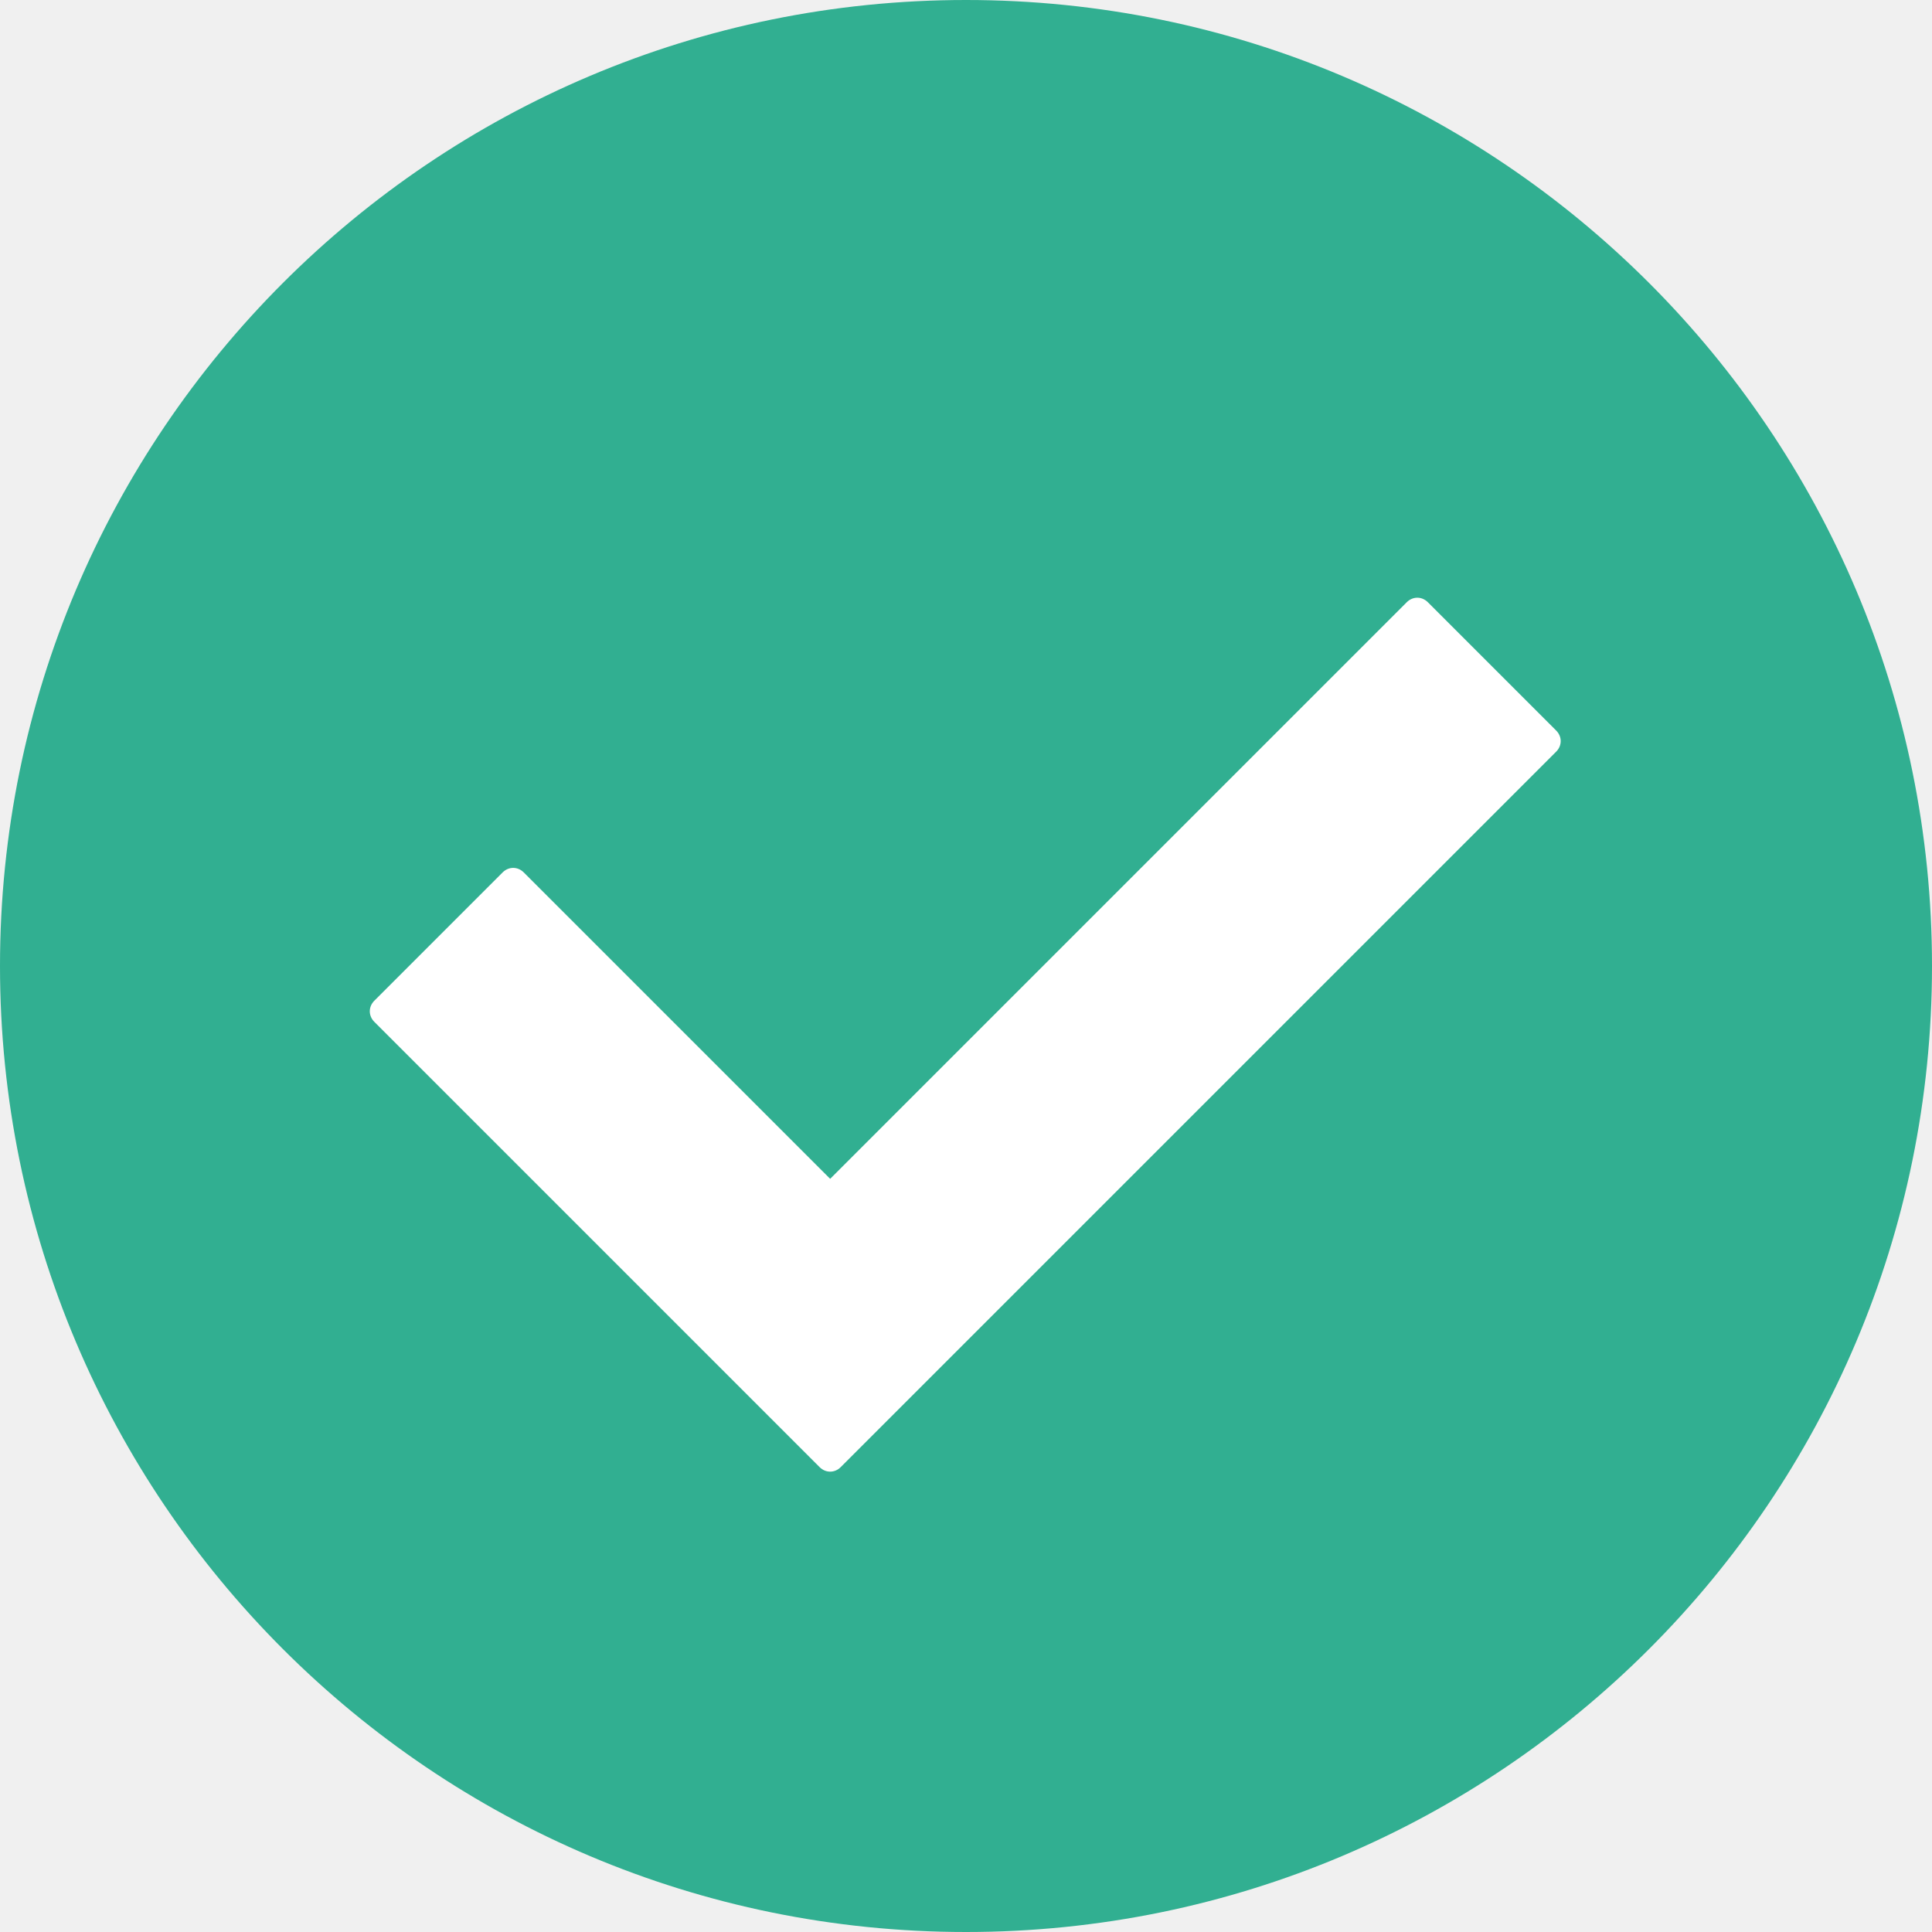
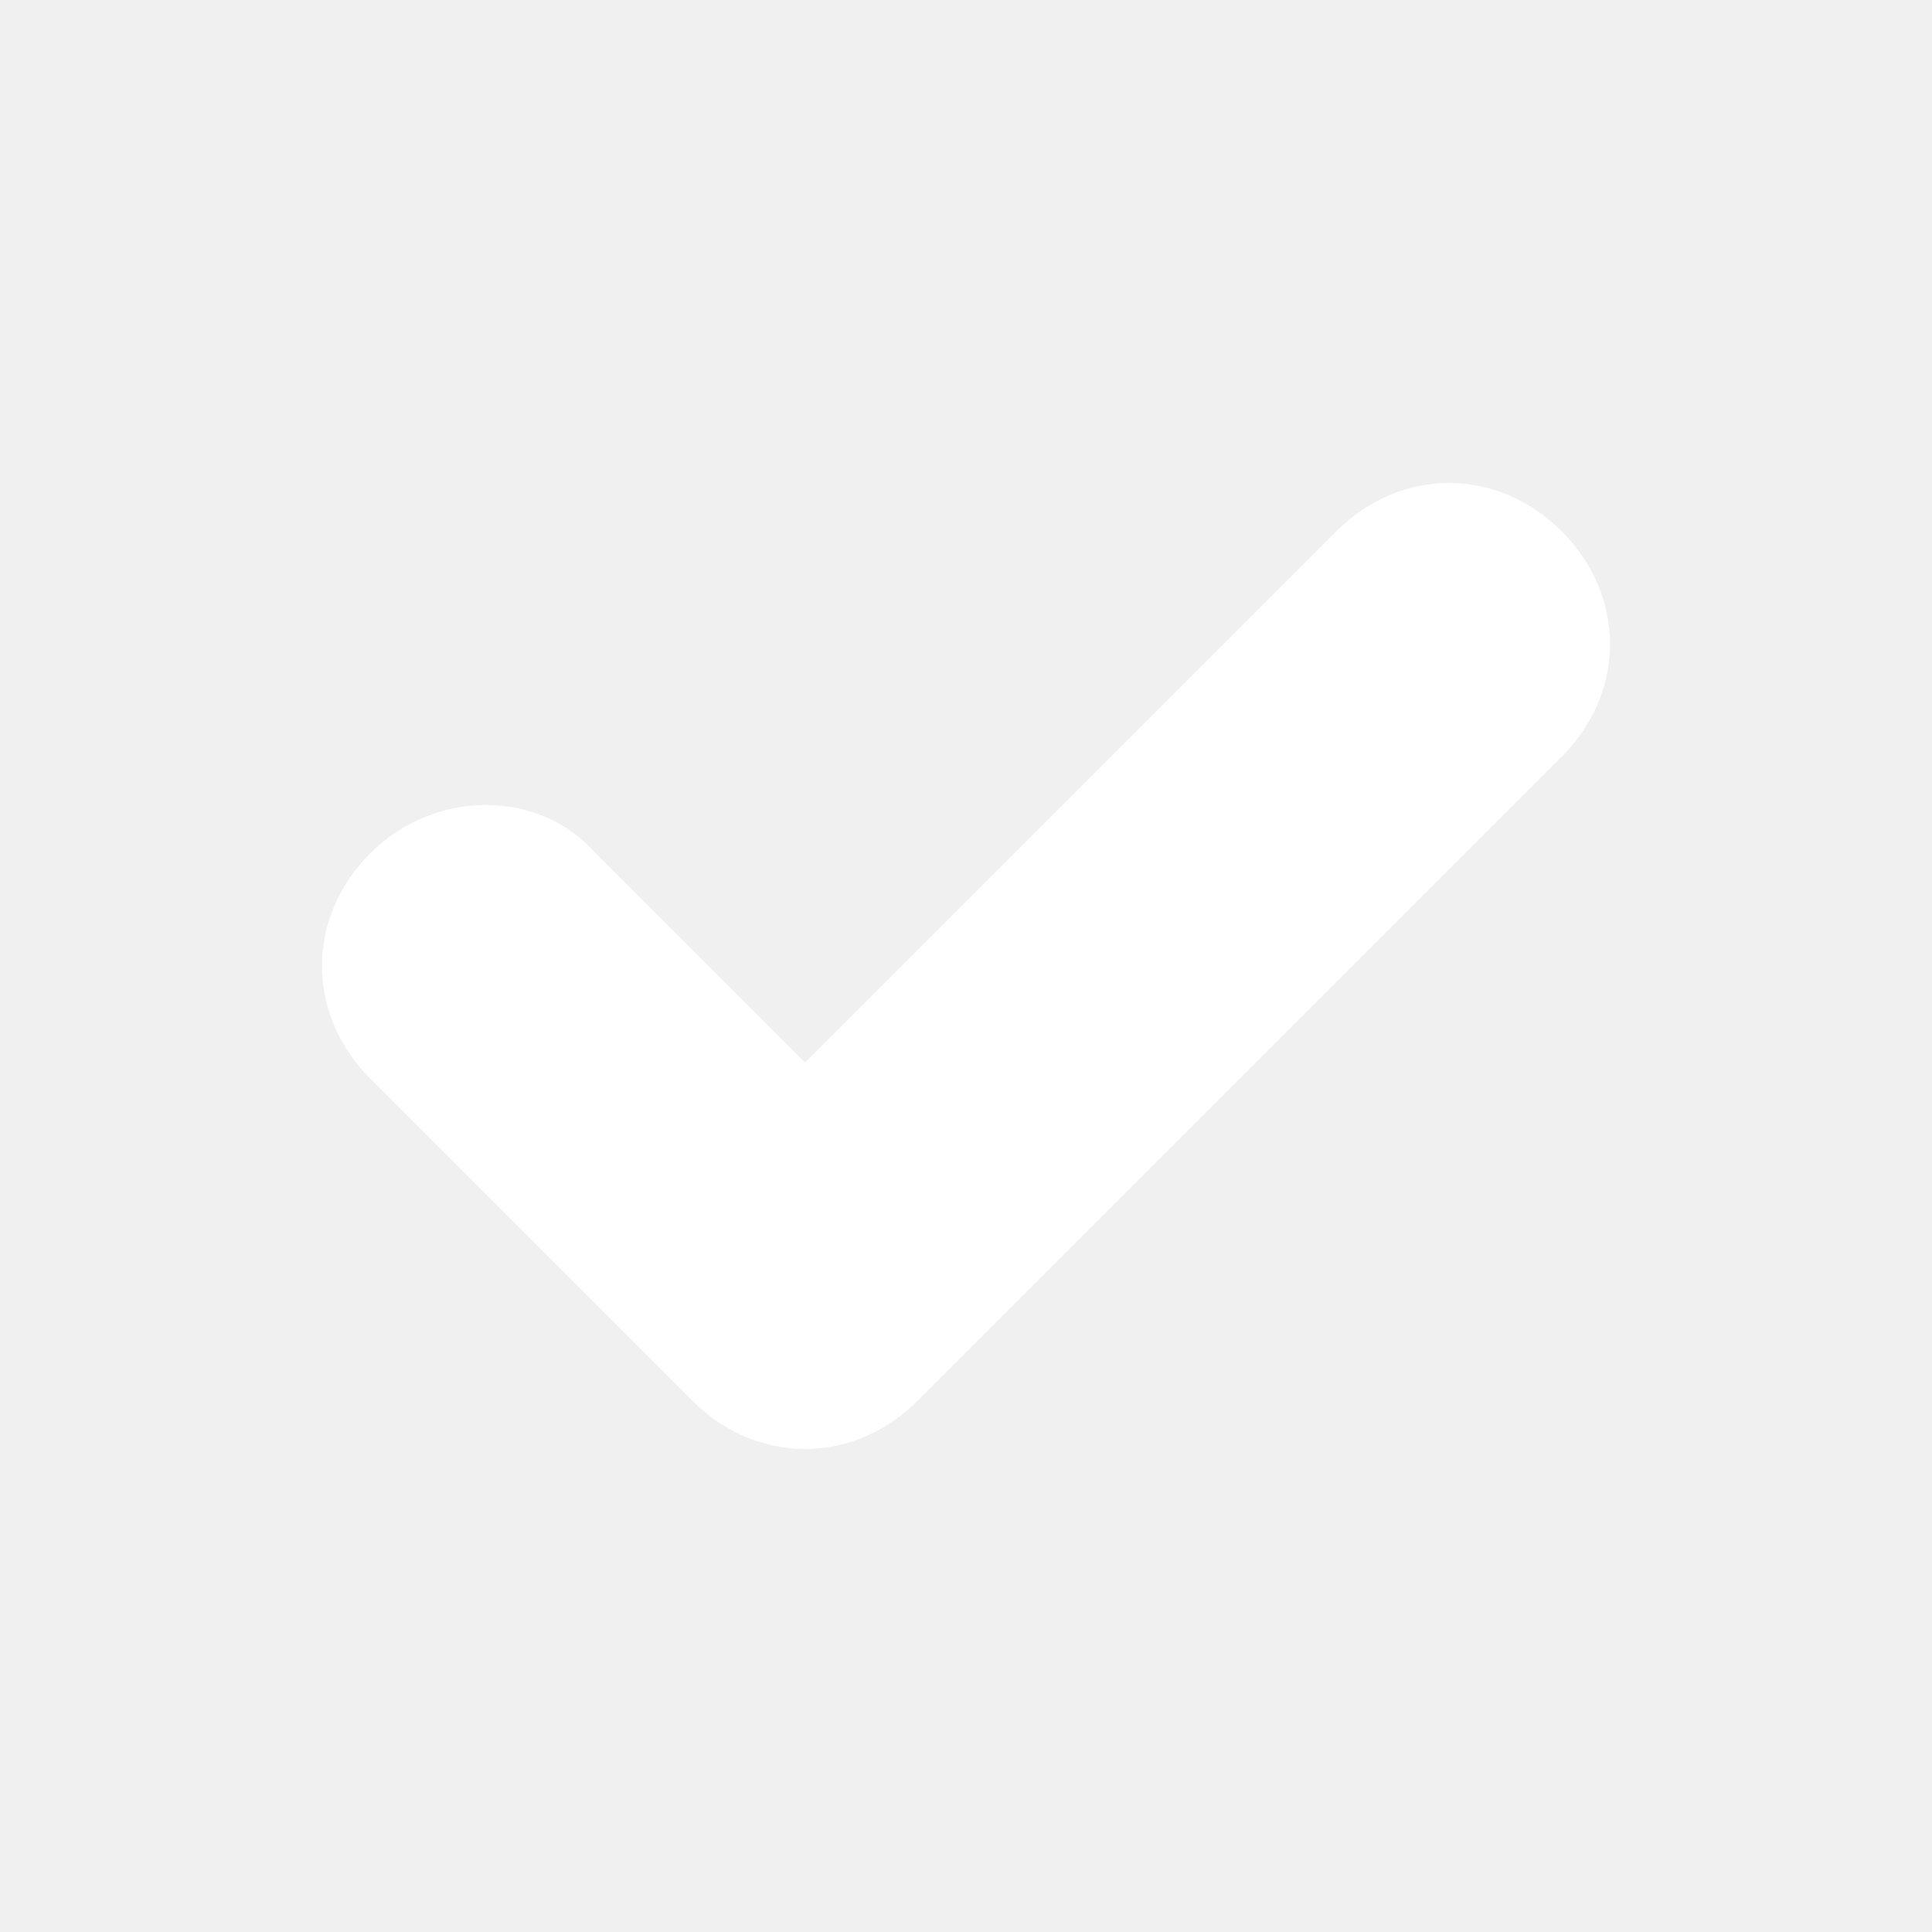
- <svg xmlns="http://www.w3.org/2000/svg" id="Layer_1" style="enable-background:new 0 0 128 128;" version="1.1" viewBox="0 0 128 128" xml:space="preserve">
-   <style type="text/css">
- 	.st0{fill:#31AF91;}
- 	.st1{fill:#FFFFFF;}
- </style>
-   <g>
-     <circle class="st0" cx="64" cy="64" r="64" />
-   </g>
-   <g>
-     <path class="st1" d="M54.3,97.2L24.8,67.7c-0.4-0.4-0.4-1,0-1.4l8.5-8.5c0.4-0.4,1-0.4,1.4,0L55,78.1l38.2-38.2   c0.4-0.4,1-0.4,1.4,0l8.5,8.5c0.4,0.4,0.4,1,0,1.4L55.7,97.2C55.3,97.6,54.7,97.6,54.3,97.2z" />
-   </g>
+ <svg xmlns="http://www.w3.org/2000/svg" viewBox="0 0 24 24" xml:space="preserve" enable-background="new 0 0 24 24">
+   <path d="M10 18c-.5 0-1-.2-1.4-.6l-4-4c-.8-.8-.8-2 0-2.8.8-.8 2.1-.8 2.8 0l2.6 2.6 6.6-6.6c.8-.8 2-.8 2.8 0 .8.8.8 2 0 2.8l-8 8c-.4.4-.9.6-1.4.6z" fill="#ffffff" class="fill-000000" />
</svg>
